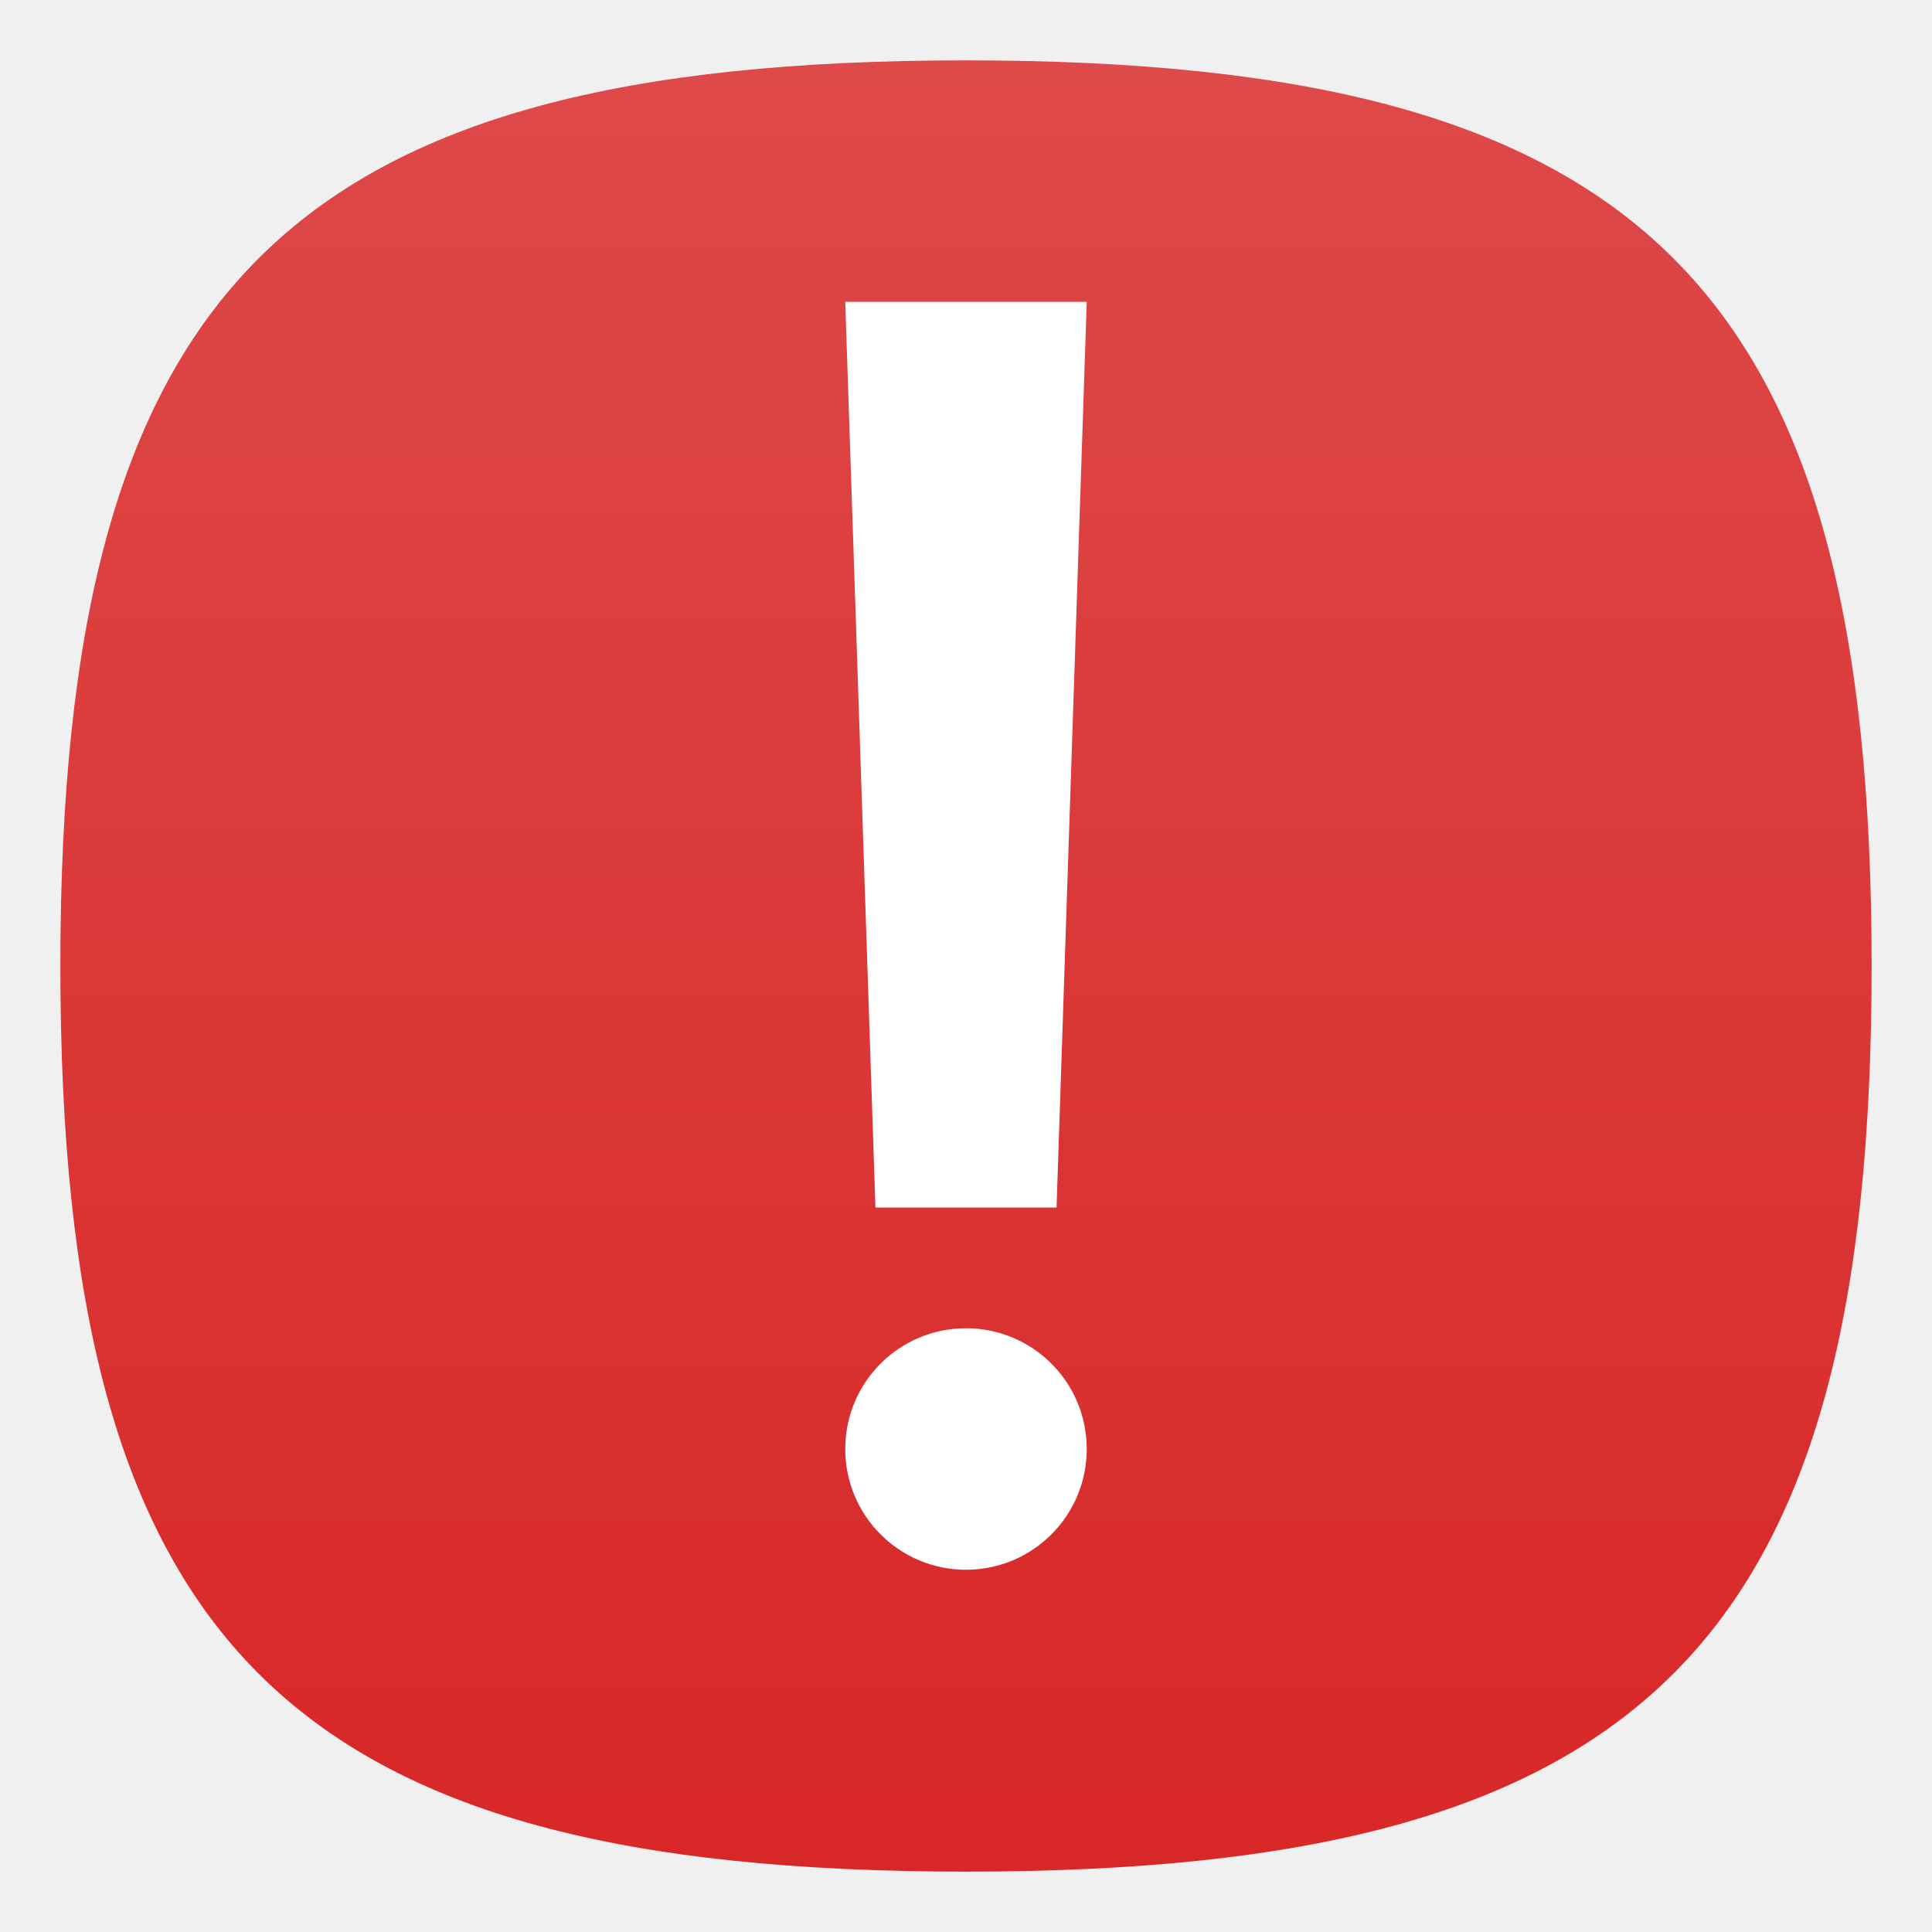
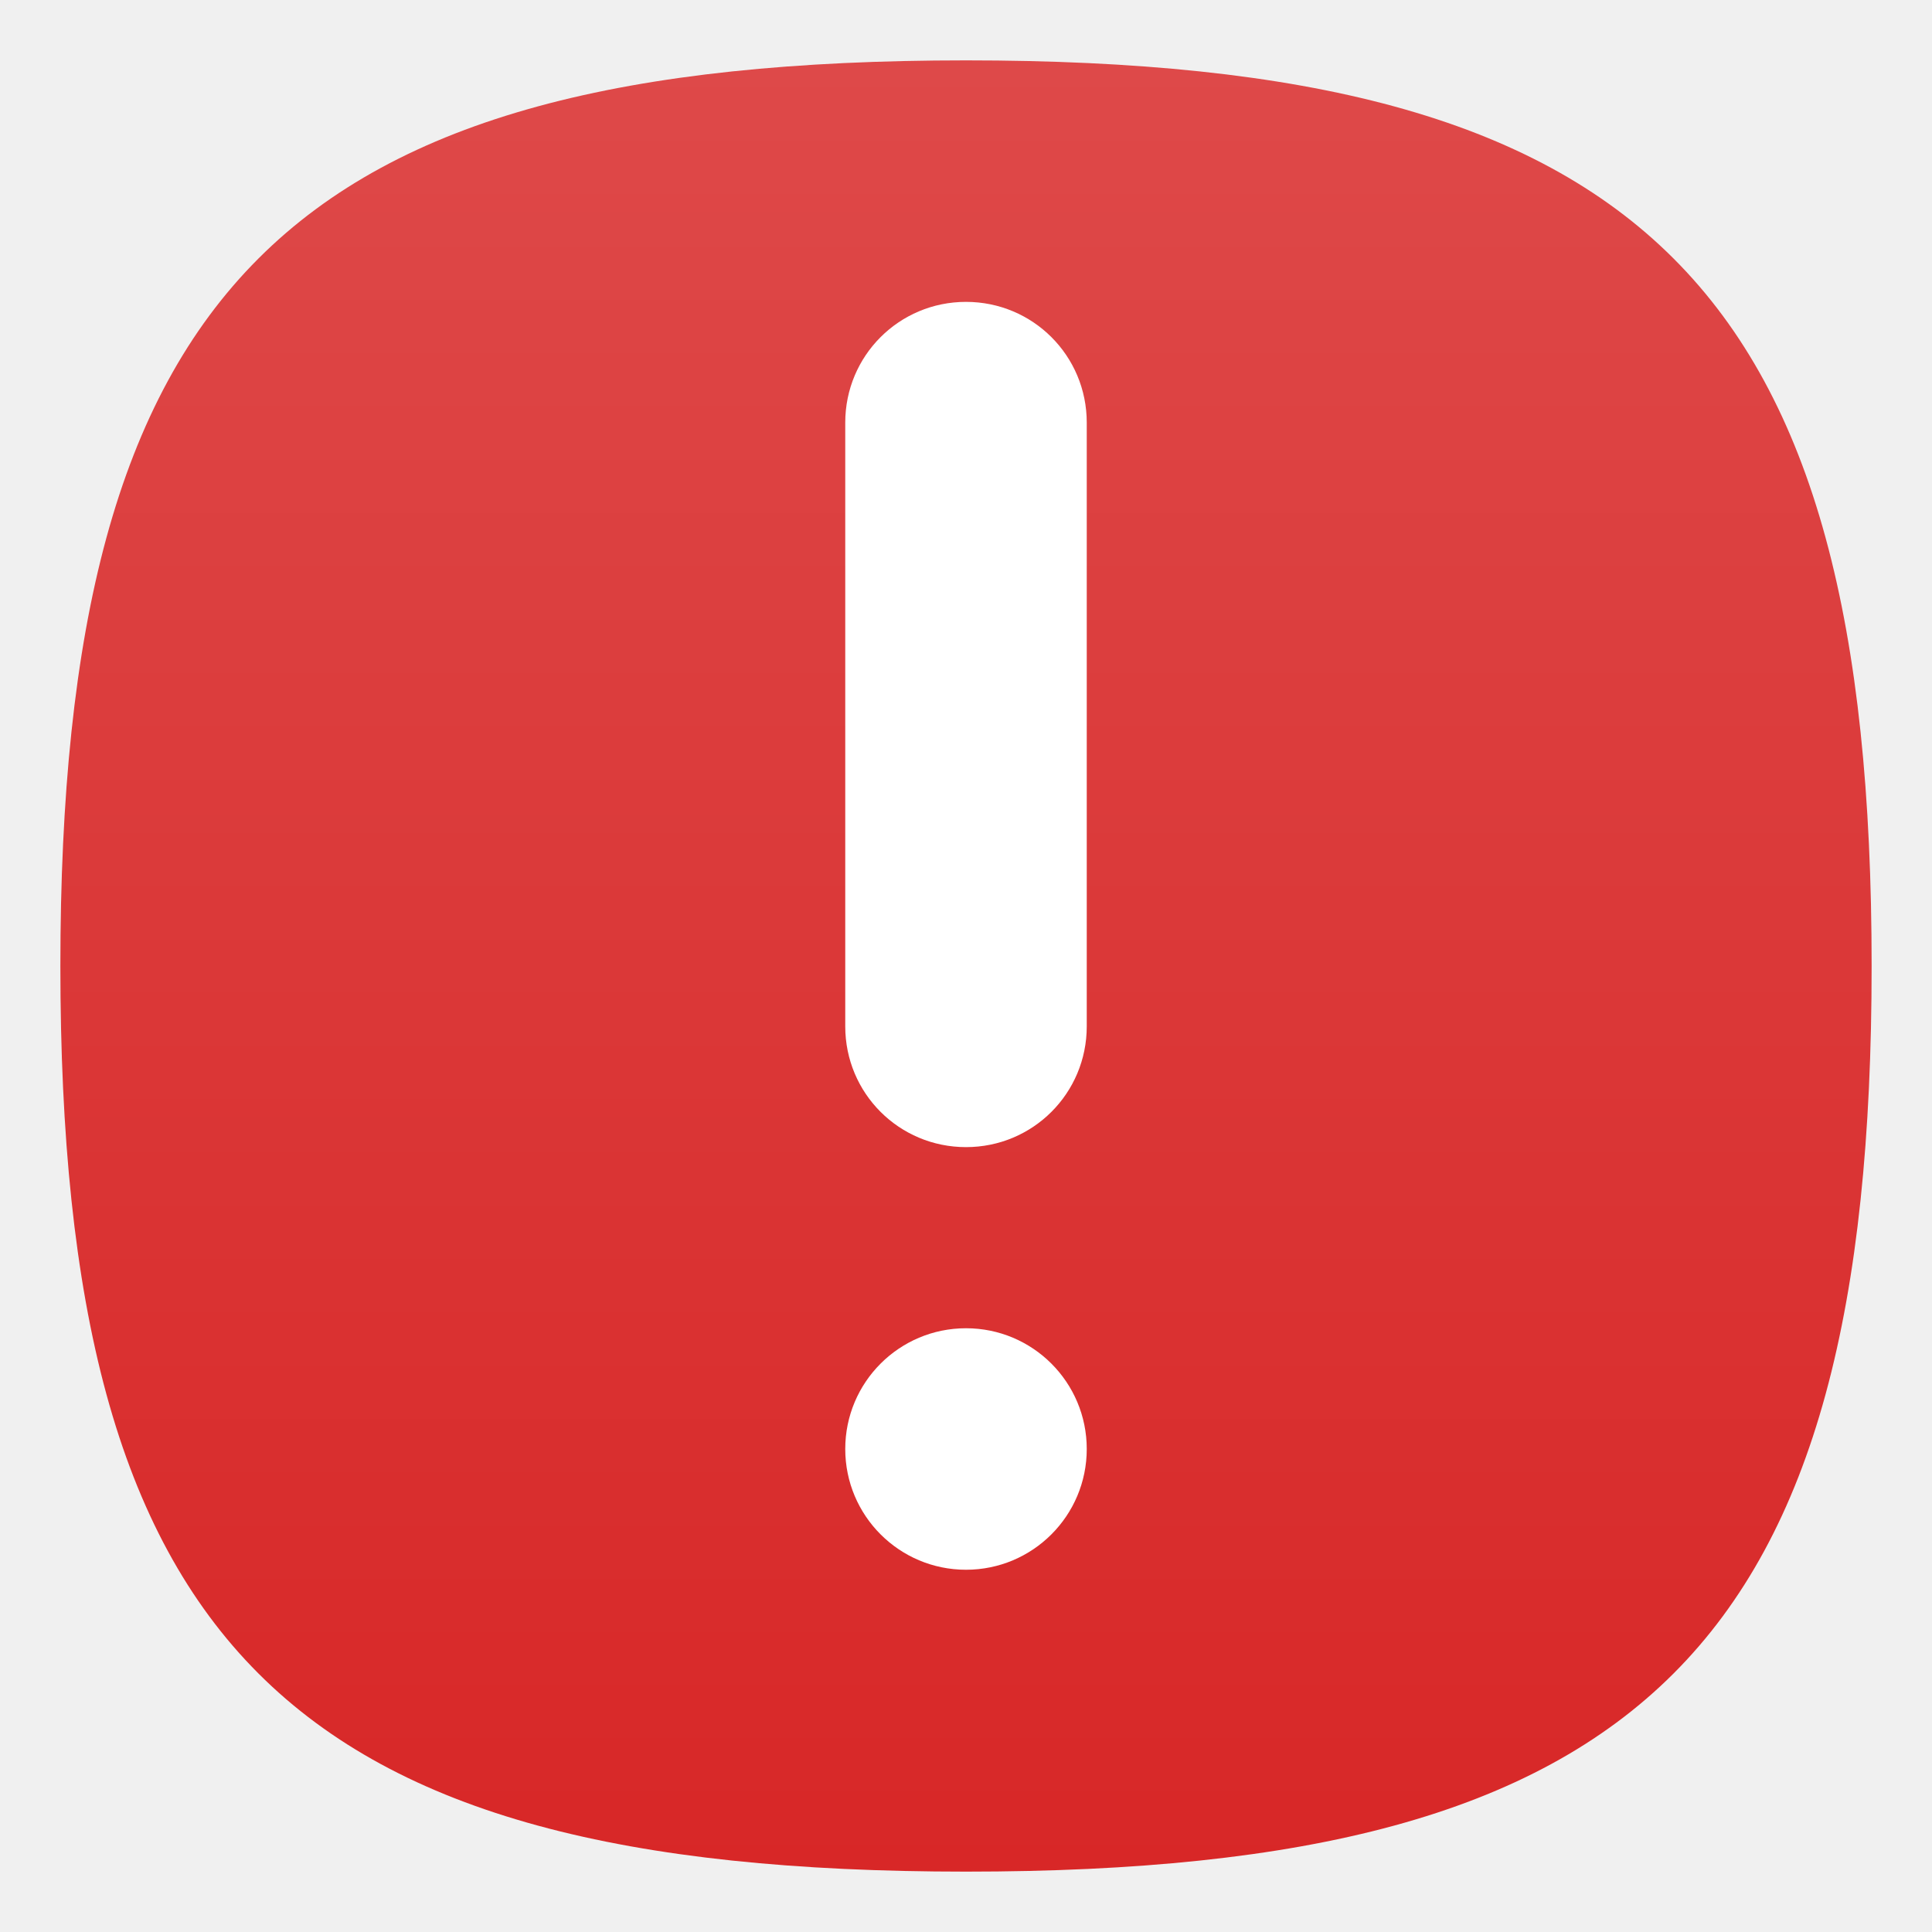
<svg xmlns="http://www.w3.org/2000/svg" xmlns:xlink="http://www.w3.org/1999/xlink" viewbox="0 0 200 200" version="1.1" id="svg4" width="32" height="32">
  <defs id="defs8">
    <linearGradient id="linearGradient869">
      <stop style="stop-color:#d82727;stop-opacity:1;" offset="0" id="stop865" />
      <stop style="stop-color:#de4949;stop-opacity:1;" offset="1" id="stop867" />
    </linearGradient>
    <linearGradient xlink:href="#linearGradient869" id="linearGradient871" x1="16" y1="31" x2="16" y2="1" gradientUnits="userSpaceOnUse" />
  </defs>
  <path d="M 1,16 C 1,4.75 4.75,1 16,1 27.25,1 31,4.75 31,16 31,27.25 27.25,31 16,31 4.75,31 1,27.25 1,16" style="fill:url(#linearGradient871);fill-opacity:1;stroke-width:0.15" id="path311" />
-   <path id="rect8118" style="fill:#ffffff;stroke-width:2;stroke-linecap:round;stroke-linejoin:round" d="m 14,5 0.5,15 h 3 L 18,5 Z m 2,17 c -1.105,0 -2,0.895 -2,2 0,1.105 0.895,2 2,2 1.105,0 2,-0.895 2,-2 0,-1.105 -0.895,-2 -2,-2 z" />
+   <path id="rect344" style="fill:#ffffff;stroke-width:0.577;stroke-linecap:round;stroke-linejoin:round" d="m 16,5 c -1.108,0 -2,0.892 -2,2 v 10 c 0,1.108 0.892,2 2,2 1.108,0 2,-0.892 2,-2 V 7 C 18,5.892 17.108,5 16,5 Z m 0,17 c -1.105,0 -2,0.895 -2,2 0,1.105 0.895,2 2,2 1.105,0 2,-0.895 2,-2 0,-1.105 -0.895,-2 -2,-2 z" />
</svg>
